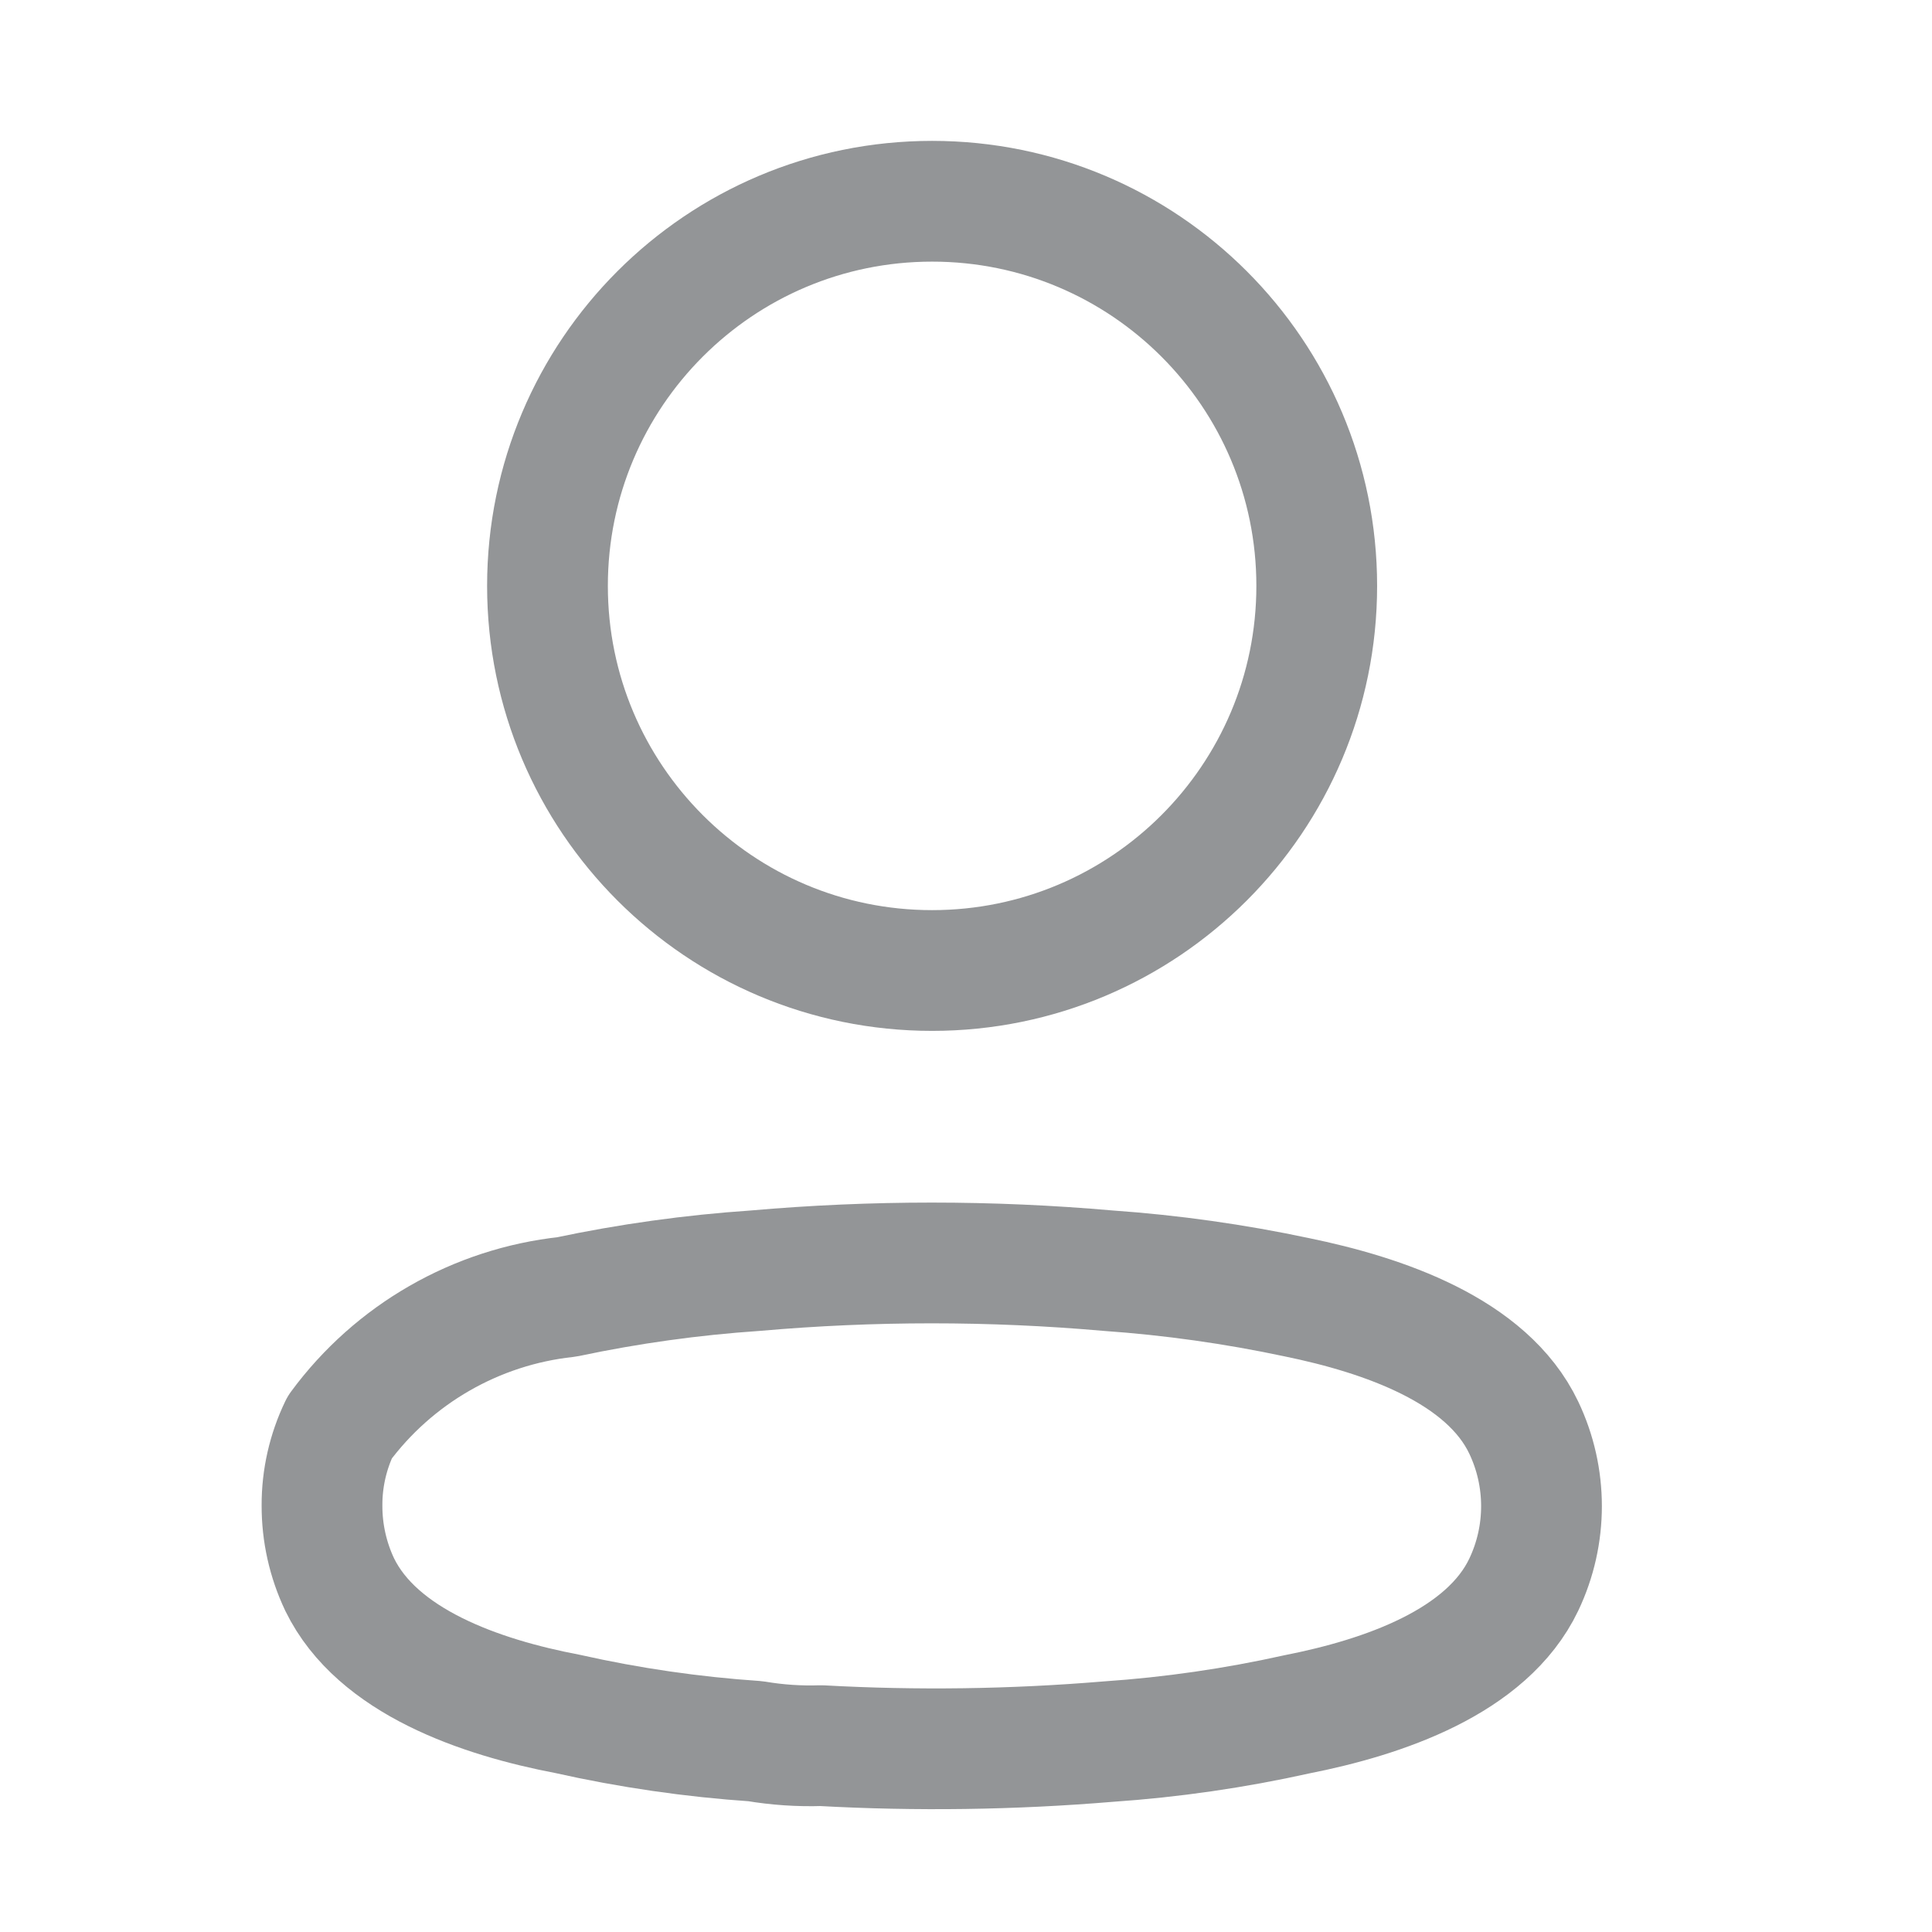
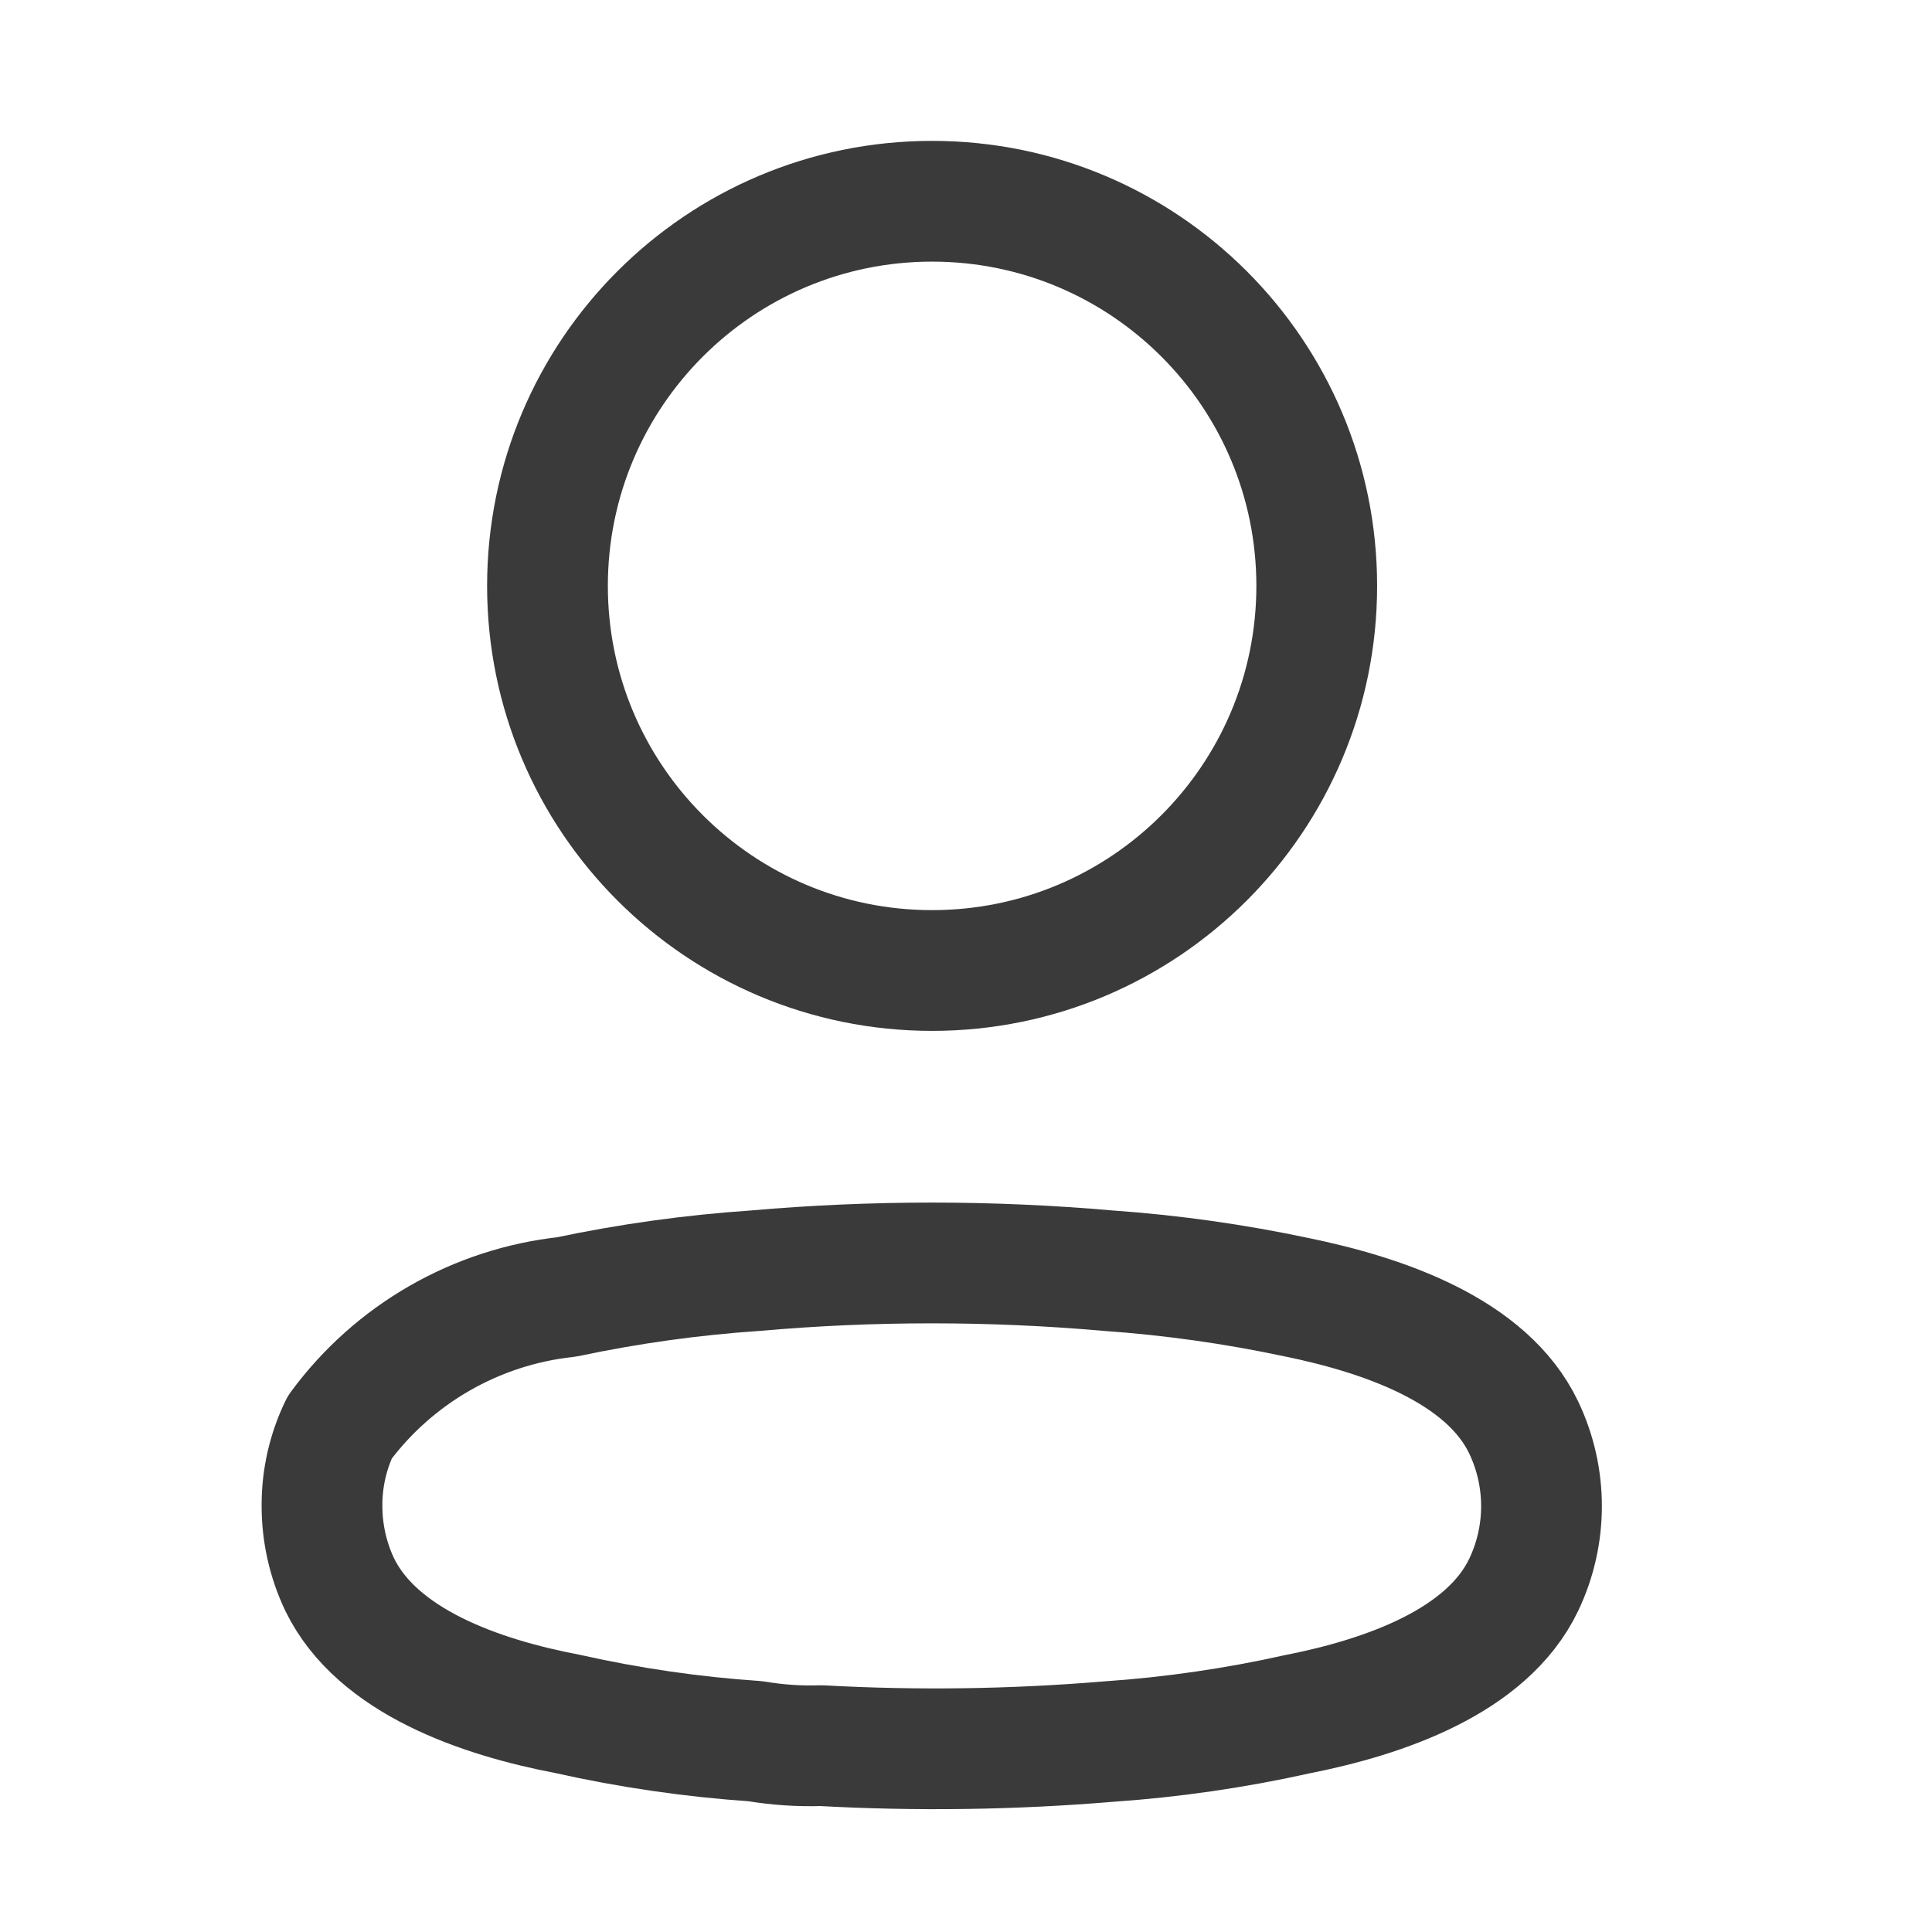
<svg xmlns="http://www.w3.org/2000/svg" id="Iconly_Light_Profile" data-name="Iconly/Light/Profile" width="24" height="24" viewBox="0 0 24 24">
  <g id="Profile" transform="translate(4 2.5)">
-     <circle id="Ellipse_736" cx="4.778" cy="4.778" r="4.778" transform="translate(2.801 0)" fill="none" stroke="#939597" stroke-linecap="round" stroke-linejoin="round" stroke-miterlimit="10" stroke-width="1.5" />
-     <path id="Path_33945" d="M0,3.016a2.215,2.215,0,0,1,.22-.97A4.042,4.042,0,0,1,3.039.426,16.787,16.787,0,0,1,5.382.1,25.053,25.053,0,0,1,9.767.1a16.979,16.979,0,0,1,2.343.33c1.071.22,2.362.659,2.819,1.62a2.27,2.27,0,0,1,0,1.95c-.458.961-1.748,1.4-2.819,1.611a15.716,15.716,0,0,1-2.343.339A25.822,25.822,0,0,1,6.2,6a4.066,4.066,0,0,1-.815-.055,15.423,15.423,0,0,1-2.334-.339C1.968,5.4.687,4.957.22,4A2.279,2.279,0,0,1,0,3.016Z" transform="translate(0 13.185)" fill="none" stroke="#939597" stroke-linecap="round" stroke-linejoin="round" stroke-miterlimit="10" stroke-width="1.5" />
+     <circle id="Ellipse_736" cx="4.778" cy="4.778" r="4.778" transform="translate(2.801 0)" fill="none" stroke="#3A3A3A" stroke-linecap="round" stroke-linejoin="round" stroke-miterlimit="10" stroke-width="1.5" />
+     <path id="Path_33945" d="M0,3.016a2.215,2.215,0,0,1,.22-.97A4.042,4.042,0,0,1,3.039.426,16.787,16.787,0,0,1,5.382.1,25.053,25.053,0,0,1,9.767.1a16.979,16.979,0,0,1,2.343.33c1.071.22,2.362.659,2.819,1.62a2.27,2.27,0,0,1,0,1.95c-.458.961-1.748,1.4-2.819,1.611a15.716,15.716,0,0,1-2.343.339A25.822,25.822,0,0,1,6.2,6a4.066,4.066,0,0,1-.815-.055,15.423,15.423,0,0,1-2.334-.339C1.968,5.4.687,4.957.22,4A2.279,2.279,0,0,1,0,3.016Z" transform="translate(0 13.185)" fill="none" stroke="#3A3A3A" stroke-linecap="round" stroke-linejoin="round" stroke-miterlimit="10" stroke-width="1.5" />
  </g>
</svg>
